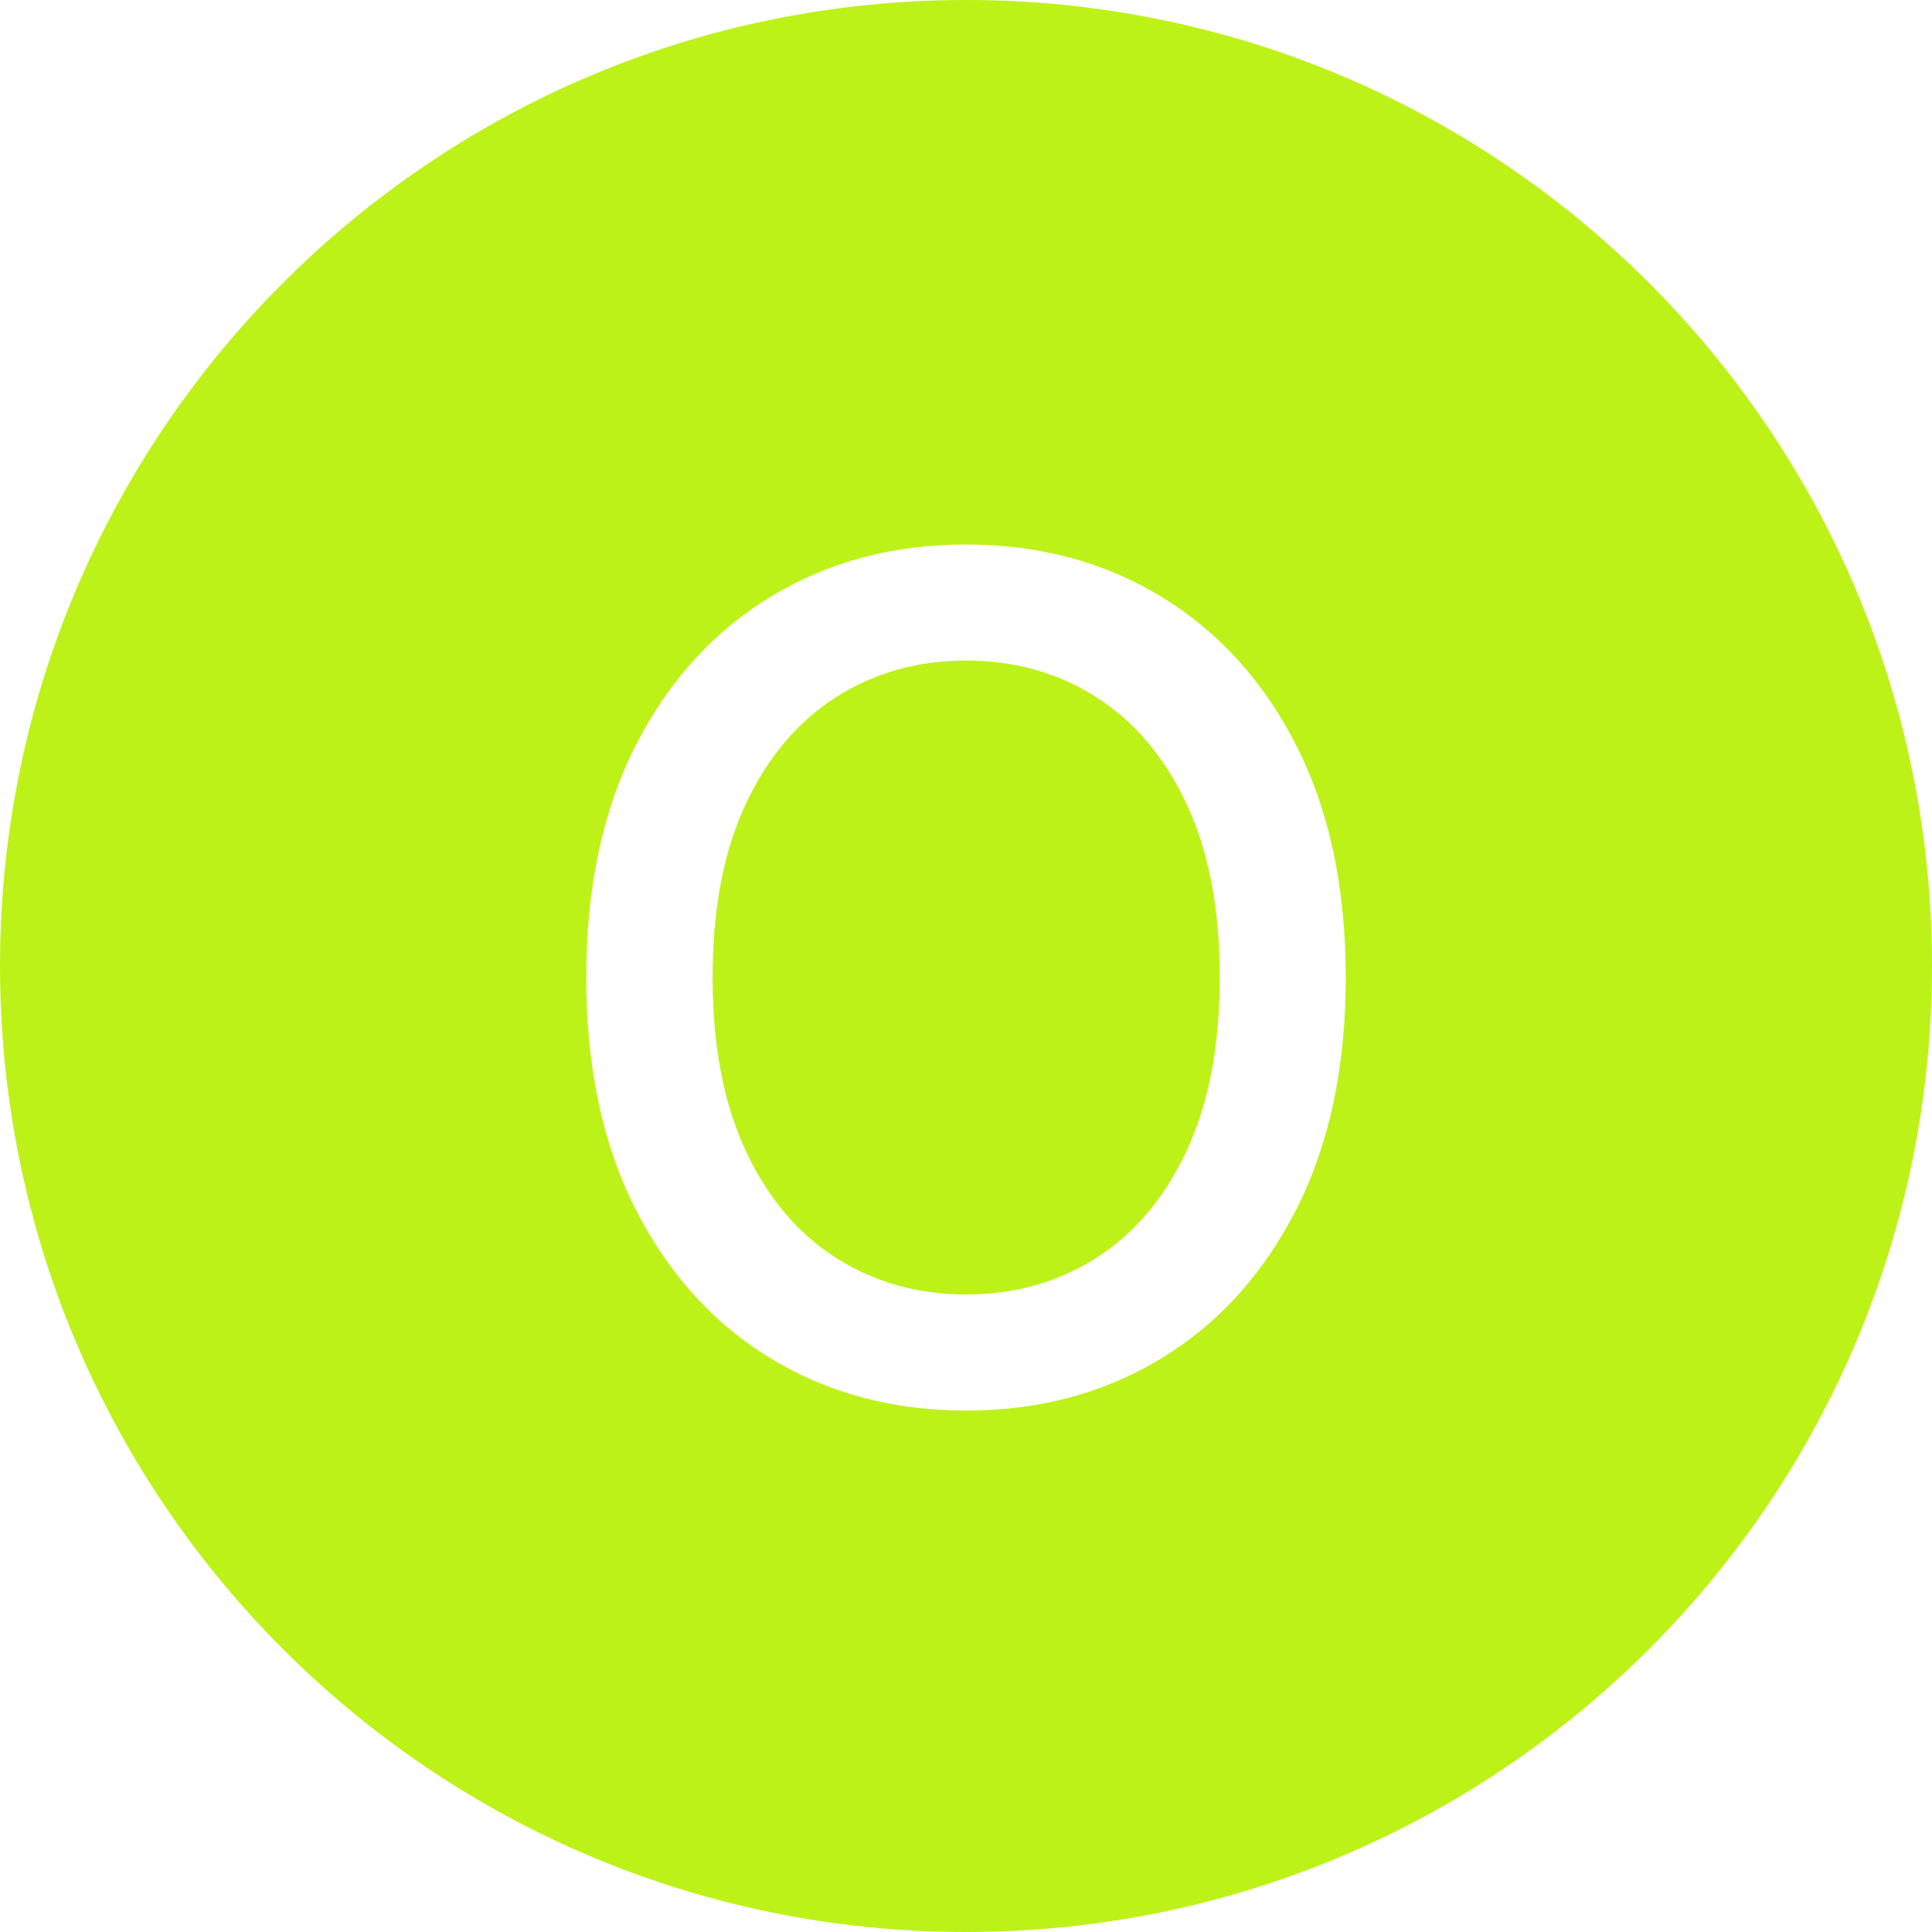
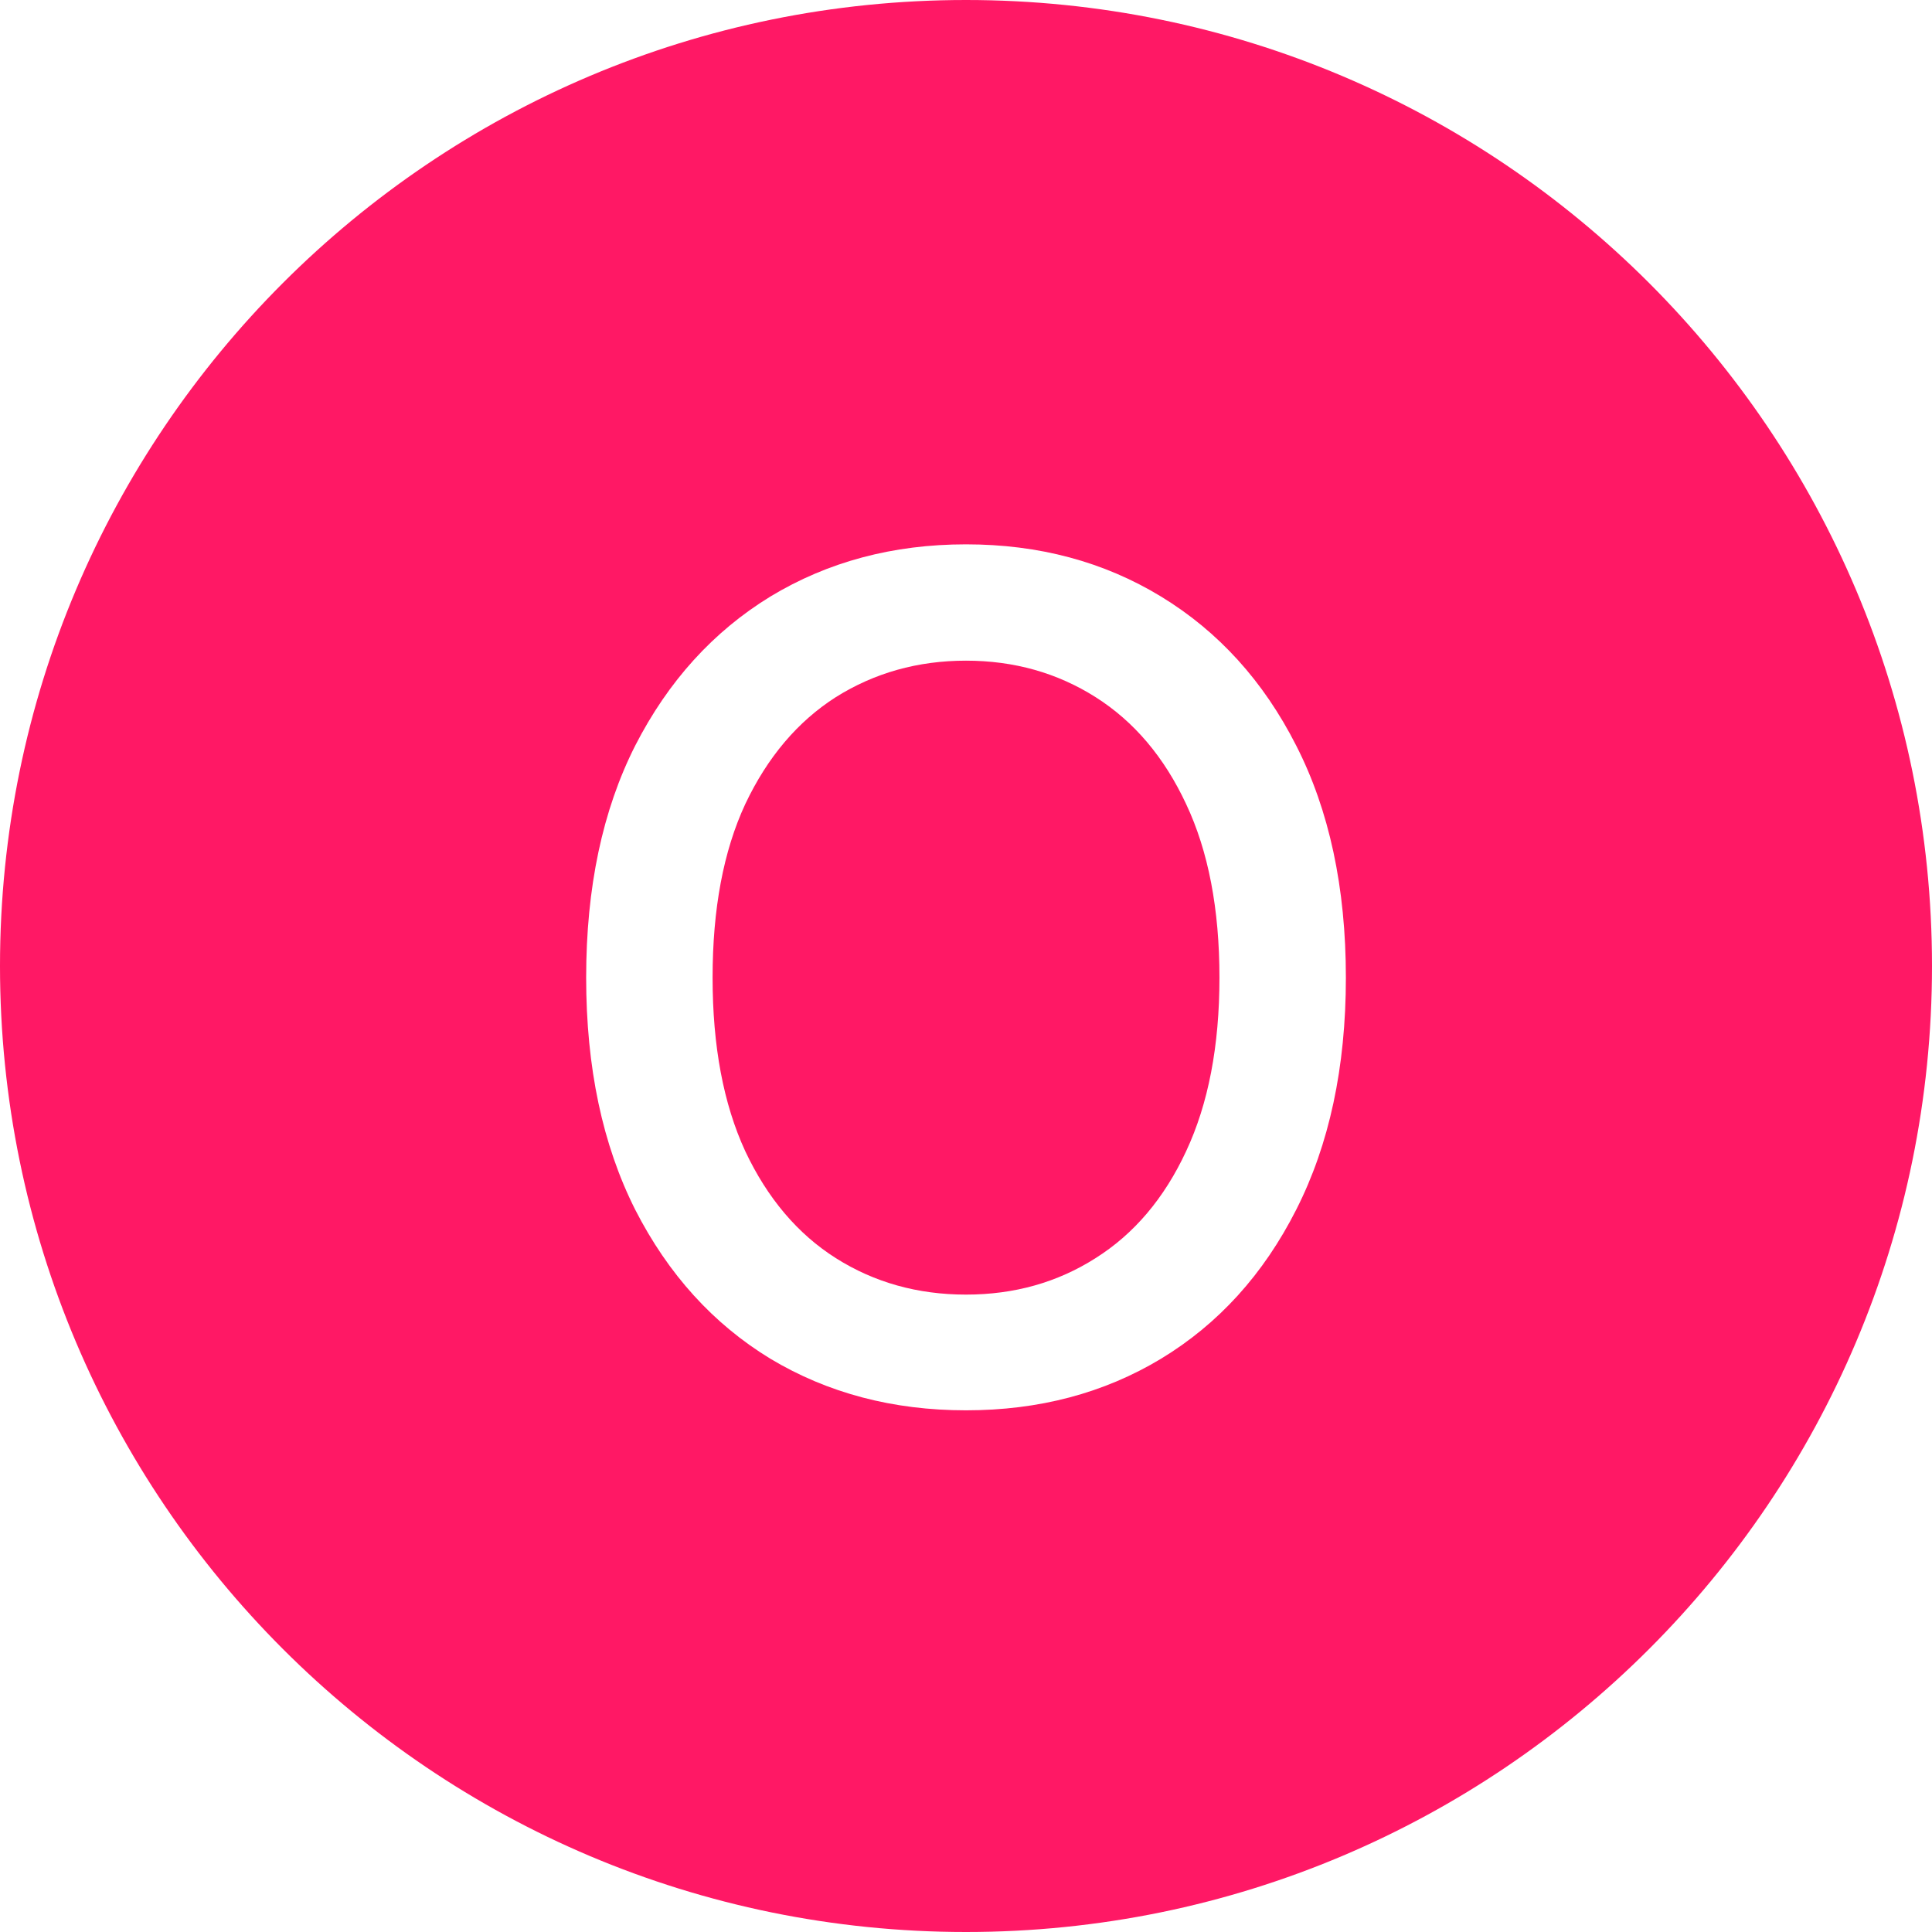
- <svg xmlns="http://www.w3.org/2000/svg" xmlns:xlink="http://www.w3.org/1999/xlink" width="700" height="700" viewBox="0 0 700 700">
+ <svg xmlns="http://www.w3.org/2000/svg" xmlns:xlink="http://www.w3.org/1999/xlink" width="48" height="48" viewBox="0 0 48 48">
  <defs>
    <g>
      <g id="glyph-0-0">
-         <path d="M 39.078 95.453 L 39.078 19.094 L 386.297 19.094 L 386.297 95.453 Z M 39.078 -9.547 L 39.078 -85.906 L 386.297 -85.906 L 386.297 -9.547 Z M 39.078 -114.547 L 39.078 -190.906 L 386.297 -190.906 L 386.297 -114.547 Z M 39.078 -219.547 L 39.078 -295.906 L 386.297 -295.906 L 386.297 -219.547 Z M 39.078 -324.547 L 39.078 -400.906 L 386.297 -400.906 L 386.297 -324.547 Z M 39.078 -324.547 " />
+         <path d="M 2.672 6.547 L 2.672 1.312 L 26.484 1.312 L 26.484 6.547 Z M 2.672 -0.656 L 2.672 -5.891 L 26.484 -5.891 L 26.484 -0.656 Z M 2.672 -7.859 L 2.672 -13.094 L 26.484 -13.094 L 26.484 -7.859 Z M 2.672 -15.047 L 2.672 -20.281 L 26.484 -20.281 L 26.484 -15.047 Z M 2.672 -22.25 L 2.672 -27.484 L 26.484 -27.484 L 26.484 -22.25 Z M 2.672 -22.25 " />
      </g>
      <g id="glyph-0-1">
-         <path d="M 298.891 -152.734 C 298.891 -120.211 292.922 -92.219 280.984 -68.75 C 269.055 -45.289 252.727 -27.27 232 -14.688 C 211.27 -2.113 187.727 4.172 161.375 4.172 C 134.926 4.172 111.336 -2.113 90.609 -14.688 C 69.879 -27.27 53.547 -45.289 41.609 -68.75 C 29.68 -92.219 23.719 -120.211 23.719 -152.734 C 23.719 -185.336 29.68 -213.348 41.609 -236.766 C 53.547 -260.18 69.879 -278.176 90.609 -290.75 C 111.336 -303.332 134.926 -309.625 161.375 -309.625 C 187.727 -309.625 211.27 -303.332 232 -290.75 C 252.727 -278.176 269.055 -260.18 280.984 -236.766 C 292.922 -213.348 298.891 -185.336 298.891 -152.734 Z M 253.25 -152.734 C 253.25 -177.586 249.242 -198.539 241.234 -215.594 C 233.234 -232.645 222.297 -245.57 208.422 -254.375 C 194.555 -263.176 178.875 -267.578 161.375 -267.578 C 143.875 -267.578 128.188 -263.176 114.312 -254.375 C 100.445 -245.57 89.508 -232.645 81.5 -215.594 C 73.5 -198.539 69.5 -177.586 69.5 -152.734 C 69.5 -127.973 73.5 -107.039 81.5 -89.938 C 89.508 -72.832 100.445 -59.879 114.312 -51.078 C 128.188 -42.285 143.875 -37.891 161.375 -37.891 C 178.875 -37.891 194.555 -42.285 208.422 -51.078 C 222.297 -59.879 233.234 -72.832 241.234 -89.938 C 249.242 -107.039 253.25 -127.973 253.25 -152.734 Z M 253.25 -152.734 " />
+         <path d="M 20.5 -10.469 C 20.5 -8.238 20.086 -6.316 19.266 -4.703 C 18.453 -3.098 17.332 -1.863 15.906 -1 C 14.488 -0.145 12.875 0.281 11.062 0.281 C 9.25 0.281 7.629 -0.145 6.203 -1 C 4.785 -1.863 3.664 -3.098 2.844 -4.703 C 2.031 -6.316 1.625 -8.238 1.625 -10.469 C 1.625 -12.707 2.031 -14.629 2.844 -16.234 C 3.664 -17.836 4.785 -19.07 6.203 -19.938 C 7.629 -20.801 9.25 -21.234 11.062 -21.234 C 12.875 -21.234 14.488 -20.801 15.906 -19.938 C 17.332 -19.07 18.453 -17.836 19.266 -16.234 C 20.086 -14.629 20.5 -12.707 20.5 -10.469 Z M 17.359 -10.469 C 17.359 -12.176 17.082 -13.613 16.531 -14.781 C 15.988 -15.945 15.238 -16.832 14.281 -17.438 C 13.332 -18.039 12.258 -18.344 11.062 -18.344 C 9.863 -18.344 8.785 -18.039 7.828 -17.438 C 6.879 -16.832 6.129 -15.945 5.578 -14.781 C 5.035 -13.613 4.766 -12.176 4.766 -10.469 C 4.766 -8.77 5.035 -7.332 5.578 -6.156 C 6.129 -4.988 6.879 -4.102 7.828 -3.5 C 8.785 -2.895 9.863 -2.594 11.062 -2.594 C 12.258 -2.594 13.332 -2.895 14.281 -3.5 C 15.238 -4.102 15.988 -4.988 16.531 -6.156 C 17.082 -7.332 17.359 -8.77 17.359 -10.469 Z M 17.359 -10.469 " />
      </g>
    </g>
  </defs>
-   <path fill-rule="nonzero" fill="rgb(74.118%, 94.902%, 9.412%)" fill-opacity="1" d="M 700 350 C 700 543.301 543.301 700 350 700 C 156.699 700 0 543.301 0 350 C 0 156.699 156.699 0 350 0 C 543.301 0 700 156.699 700 350 " />
+   <path fill-rule="nonzero" fill="rgb(100%, 9.412%, 39.608%)" fill-opacity="1" d="M 48 24 C 48 37.254 37.254 48 24 48 C 10.746 48 0 37.254 0 24 C 0 10.746 10.746 0 24 0 C 37.254 0 48 10.746 48 24 " />
  <g fill="rgb(100%, 100%, 100%)" fill-opacity="1">
-     <use xlink:href="#glyph-0-1" x="188.695" y="506.902" />
+     <use xlink:href="#glyph-0-1" x="12.938" y="34.758" />
  </g>
</svg>
